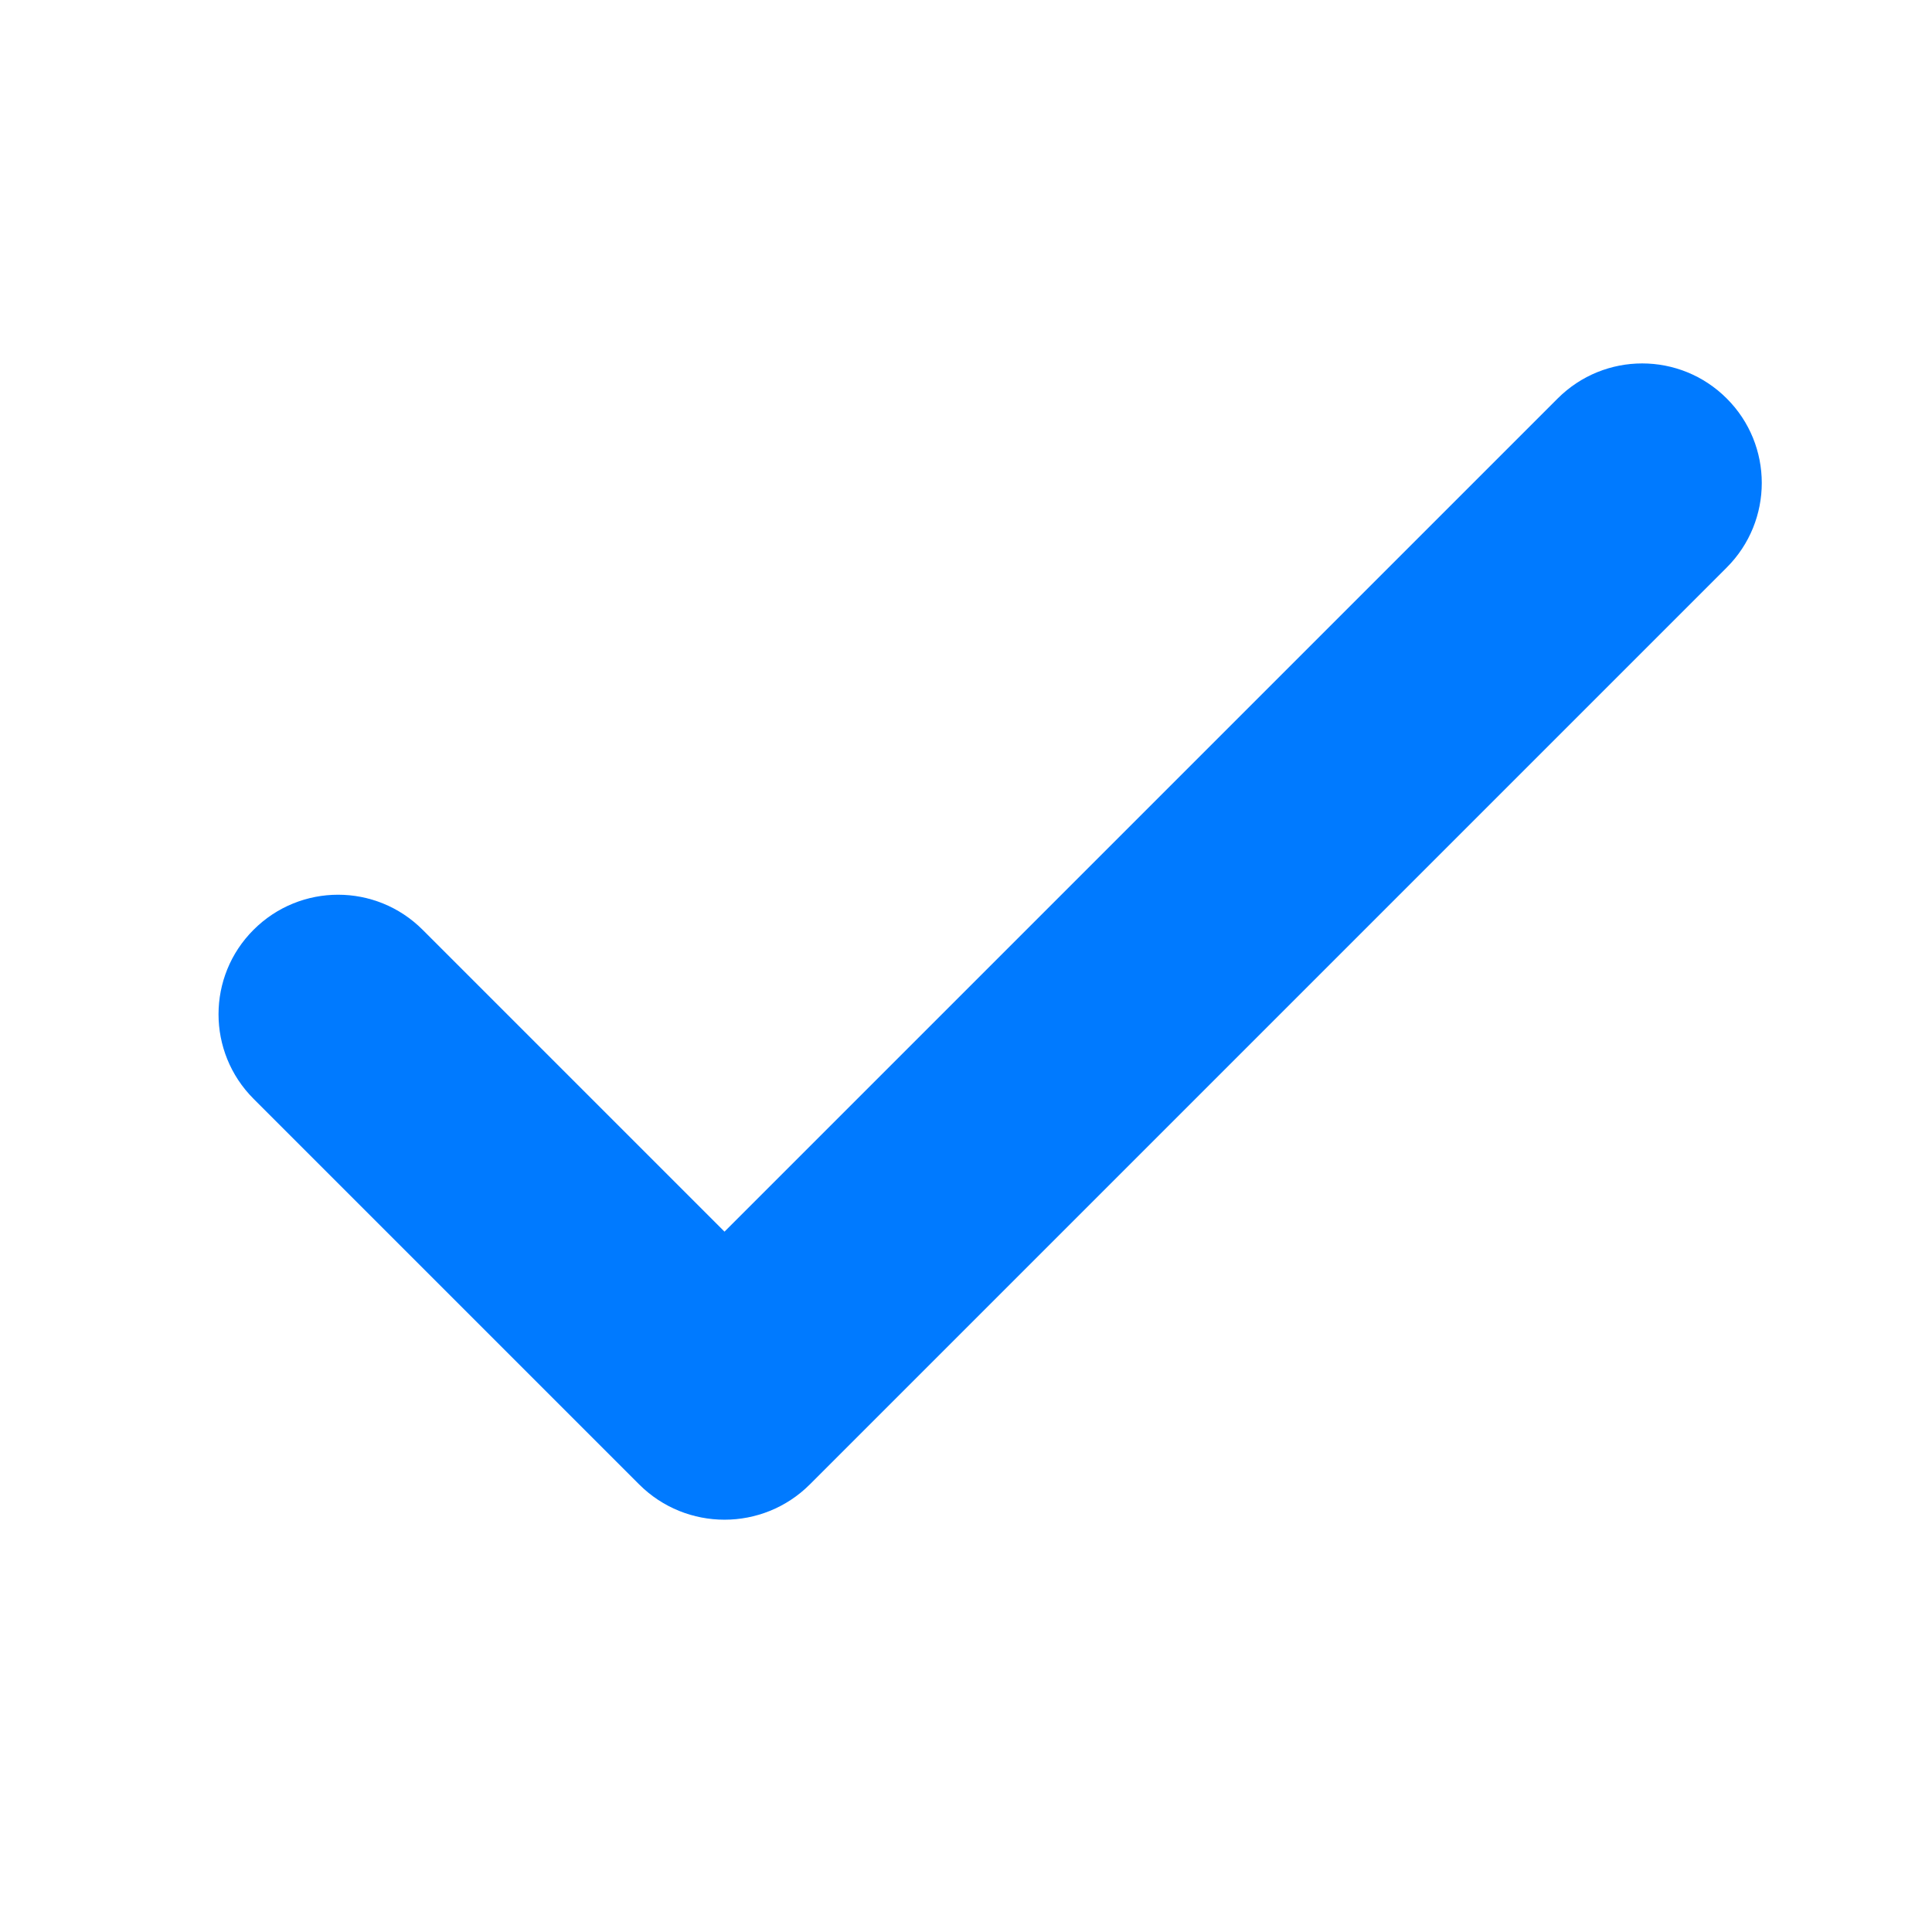
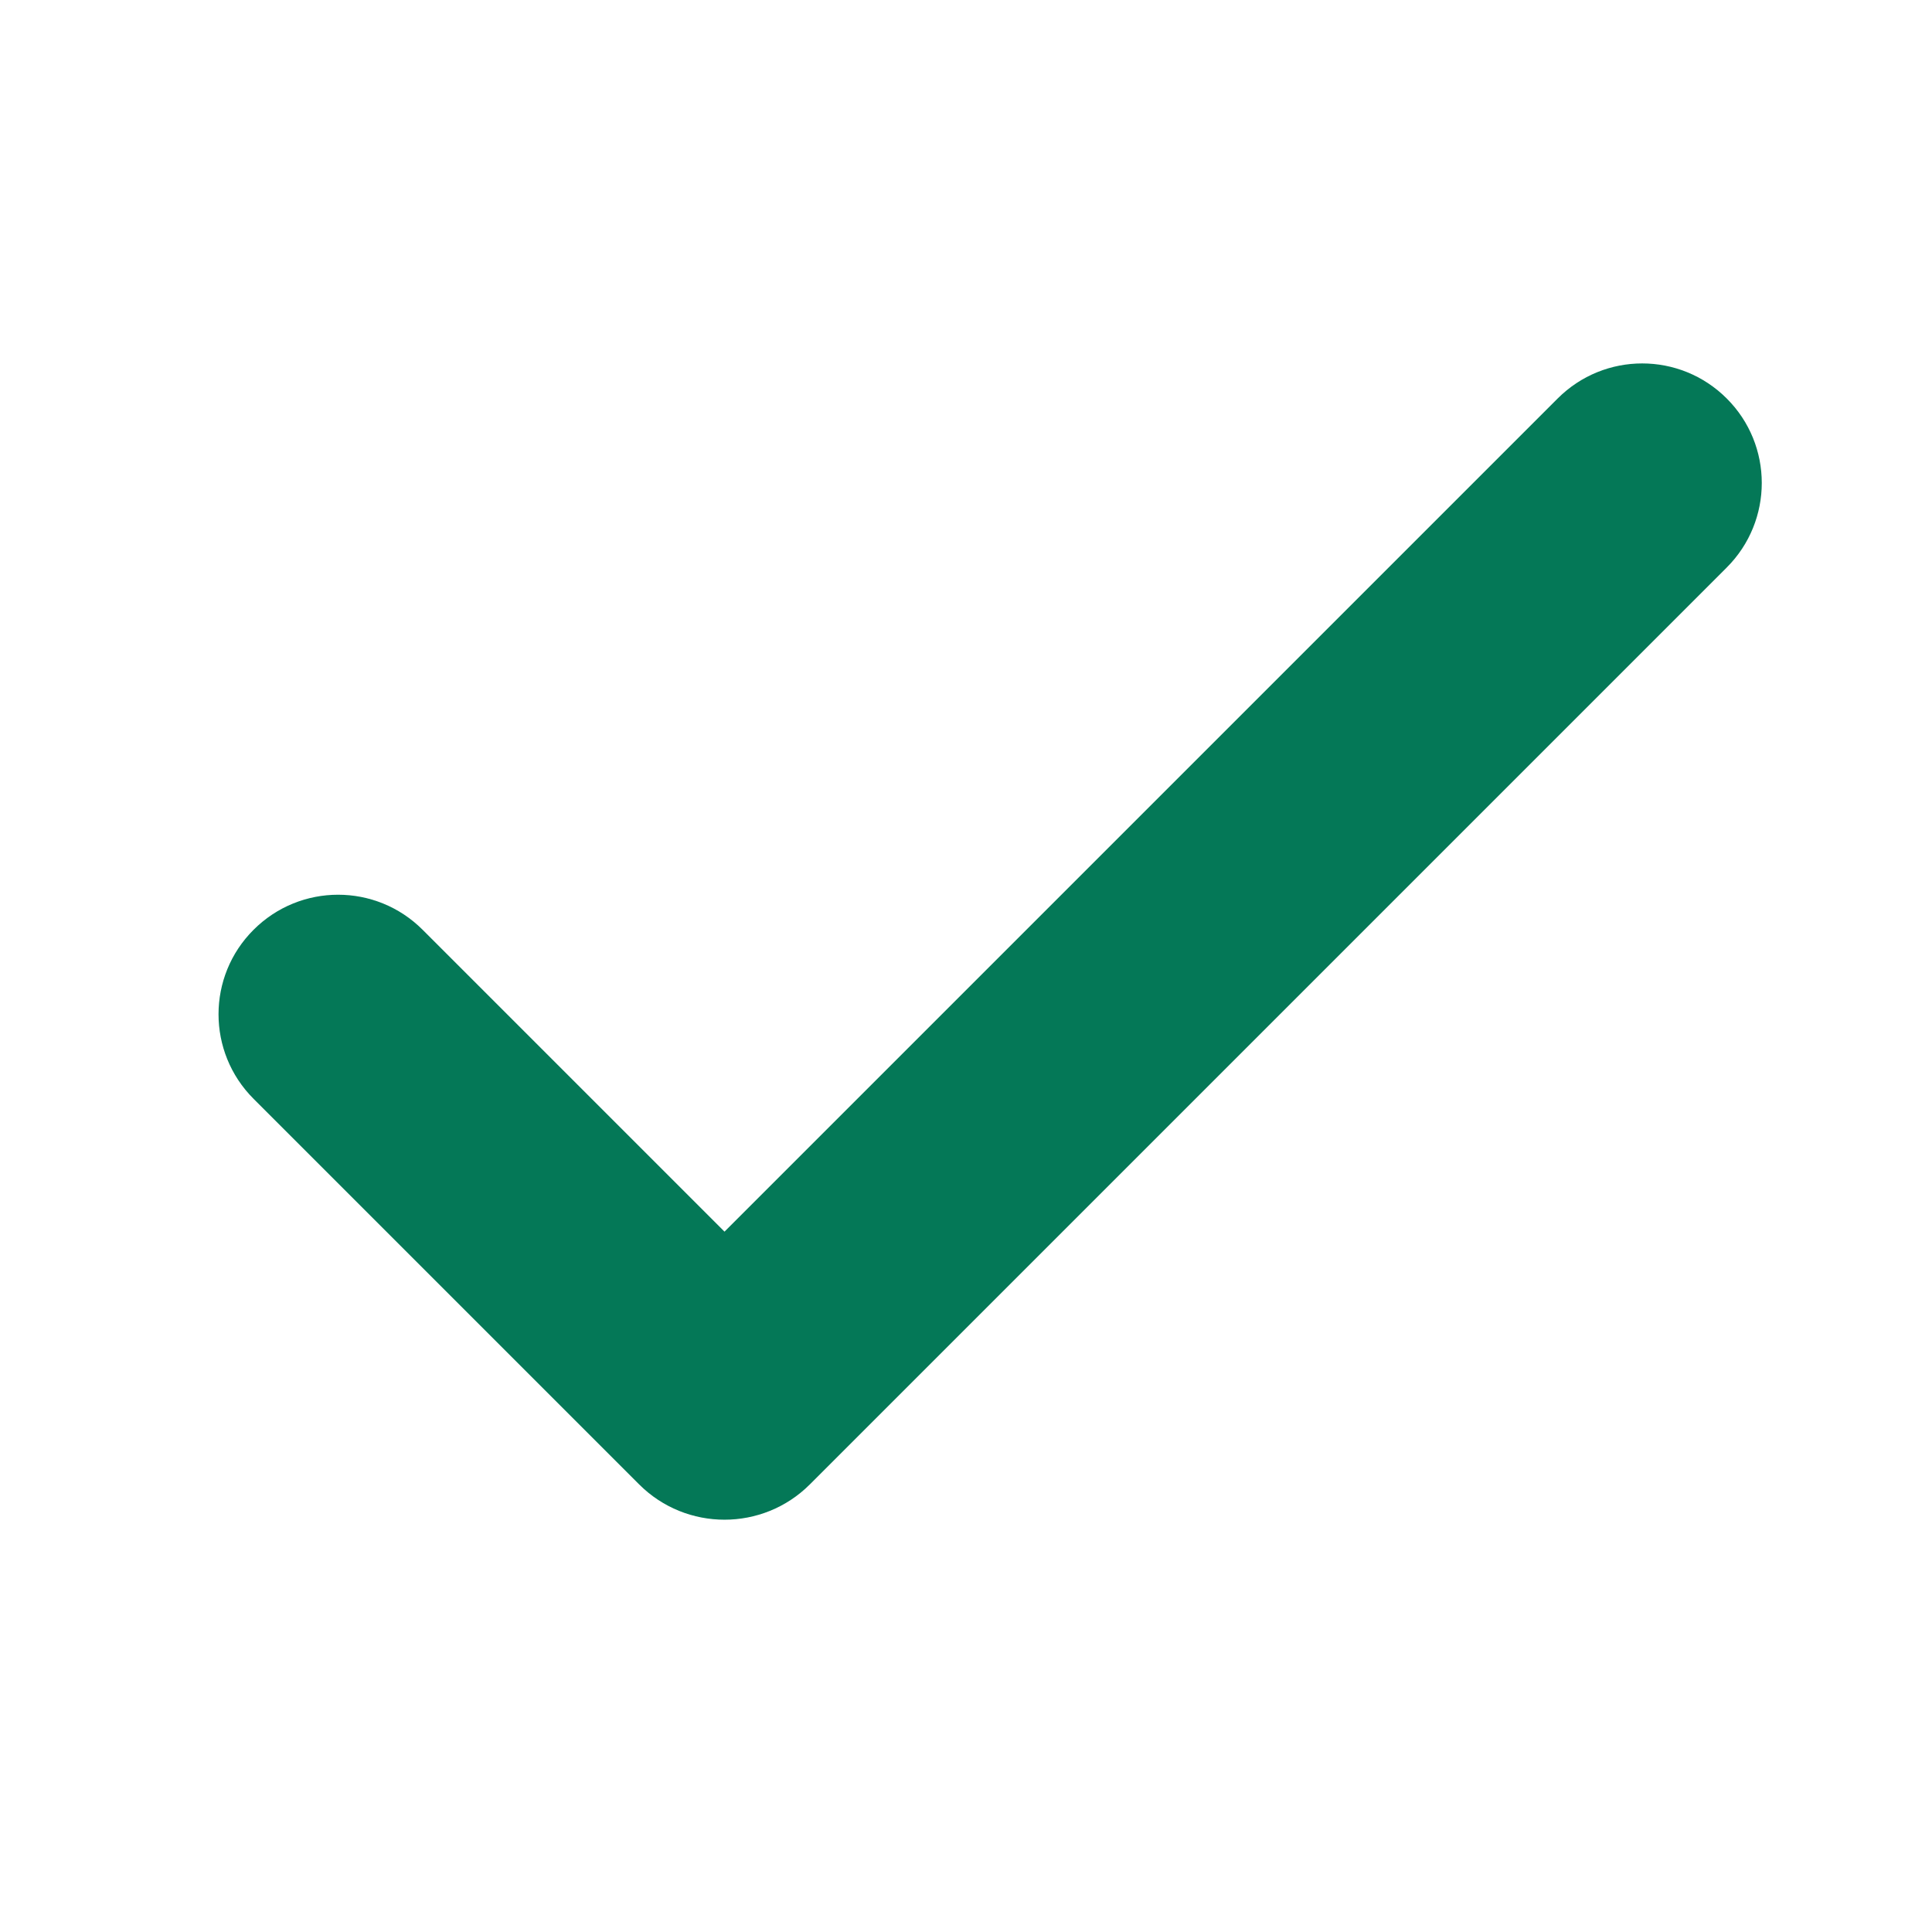
<svg xmlns="http://www.w3.org/2000/svg" width="16" height="16" viewBox="0 0 16 16" fill="none">
-   <path d="M6 10.2L3.5 7.7C3.113 7.313 2.487 7.313 2.1 7.7C1.713 8.086 1.713 8.713 2.1 9.1L5.293 12.293C5.683 12.683 6.317 12.683 6.707 12.293L14.3 4.7C14.687 4.313 14.687 3.686 14.3 3.3C13.913 2.913 13.287 2.913 12.9 3.3L6 10.2Z" fill="#007AFF" />
+   <path d="M6 10.2L3.5 7.7C3.113 7.313 2.487 7.313 2.1 7.7C1.713 8.086 1.713 8.713 2.1 9.1L5.293 12.293C5.683 12.683 6.317 12.683 6.707 12.293L14.3 4.7C14.687 4.313 14.687 3.686 14.3 3.3C13.913 2.913 13.287 2.913 12.9 3.3L6 10.2Z" fill="#047857" />
</svg>
